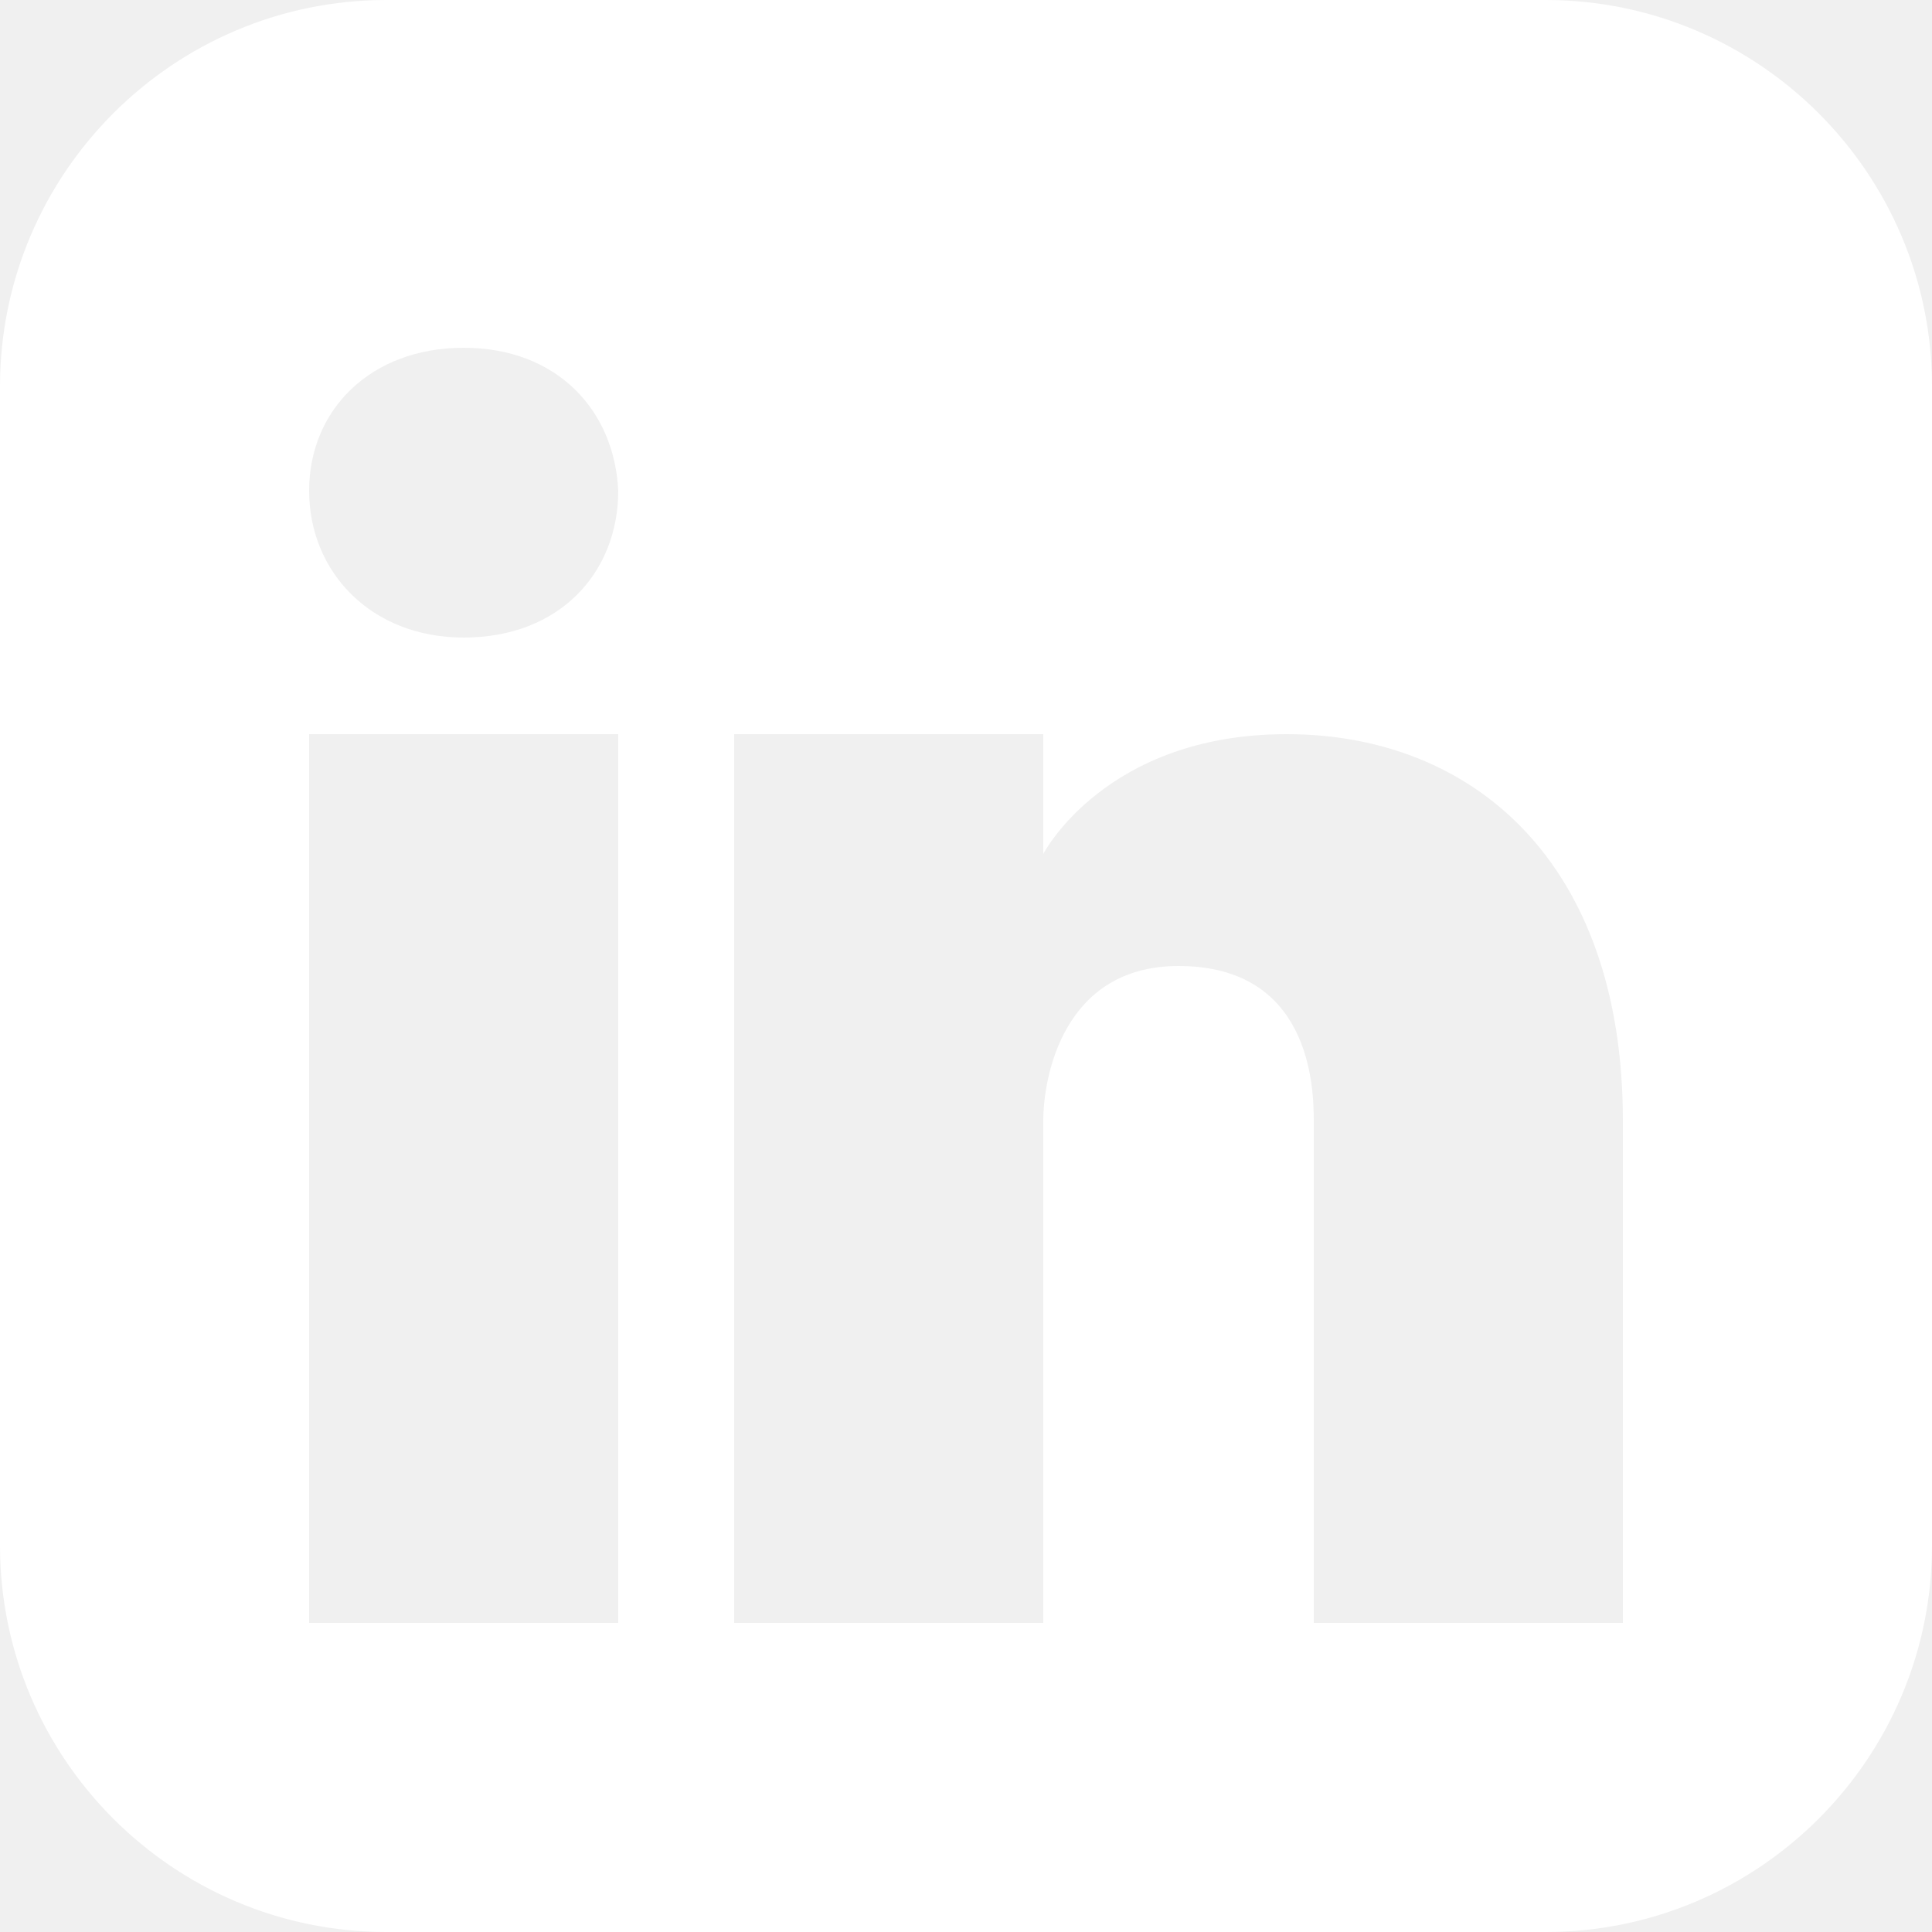
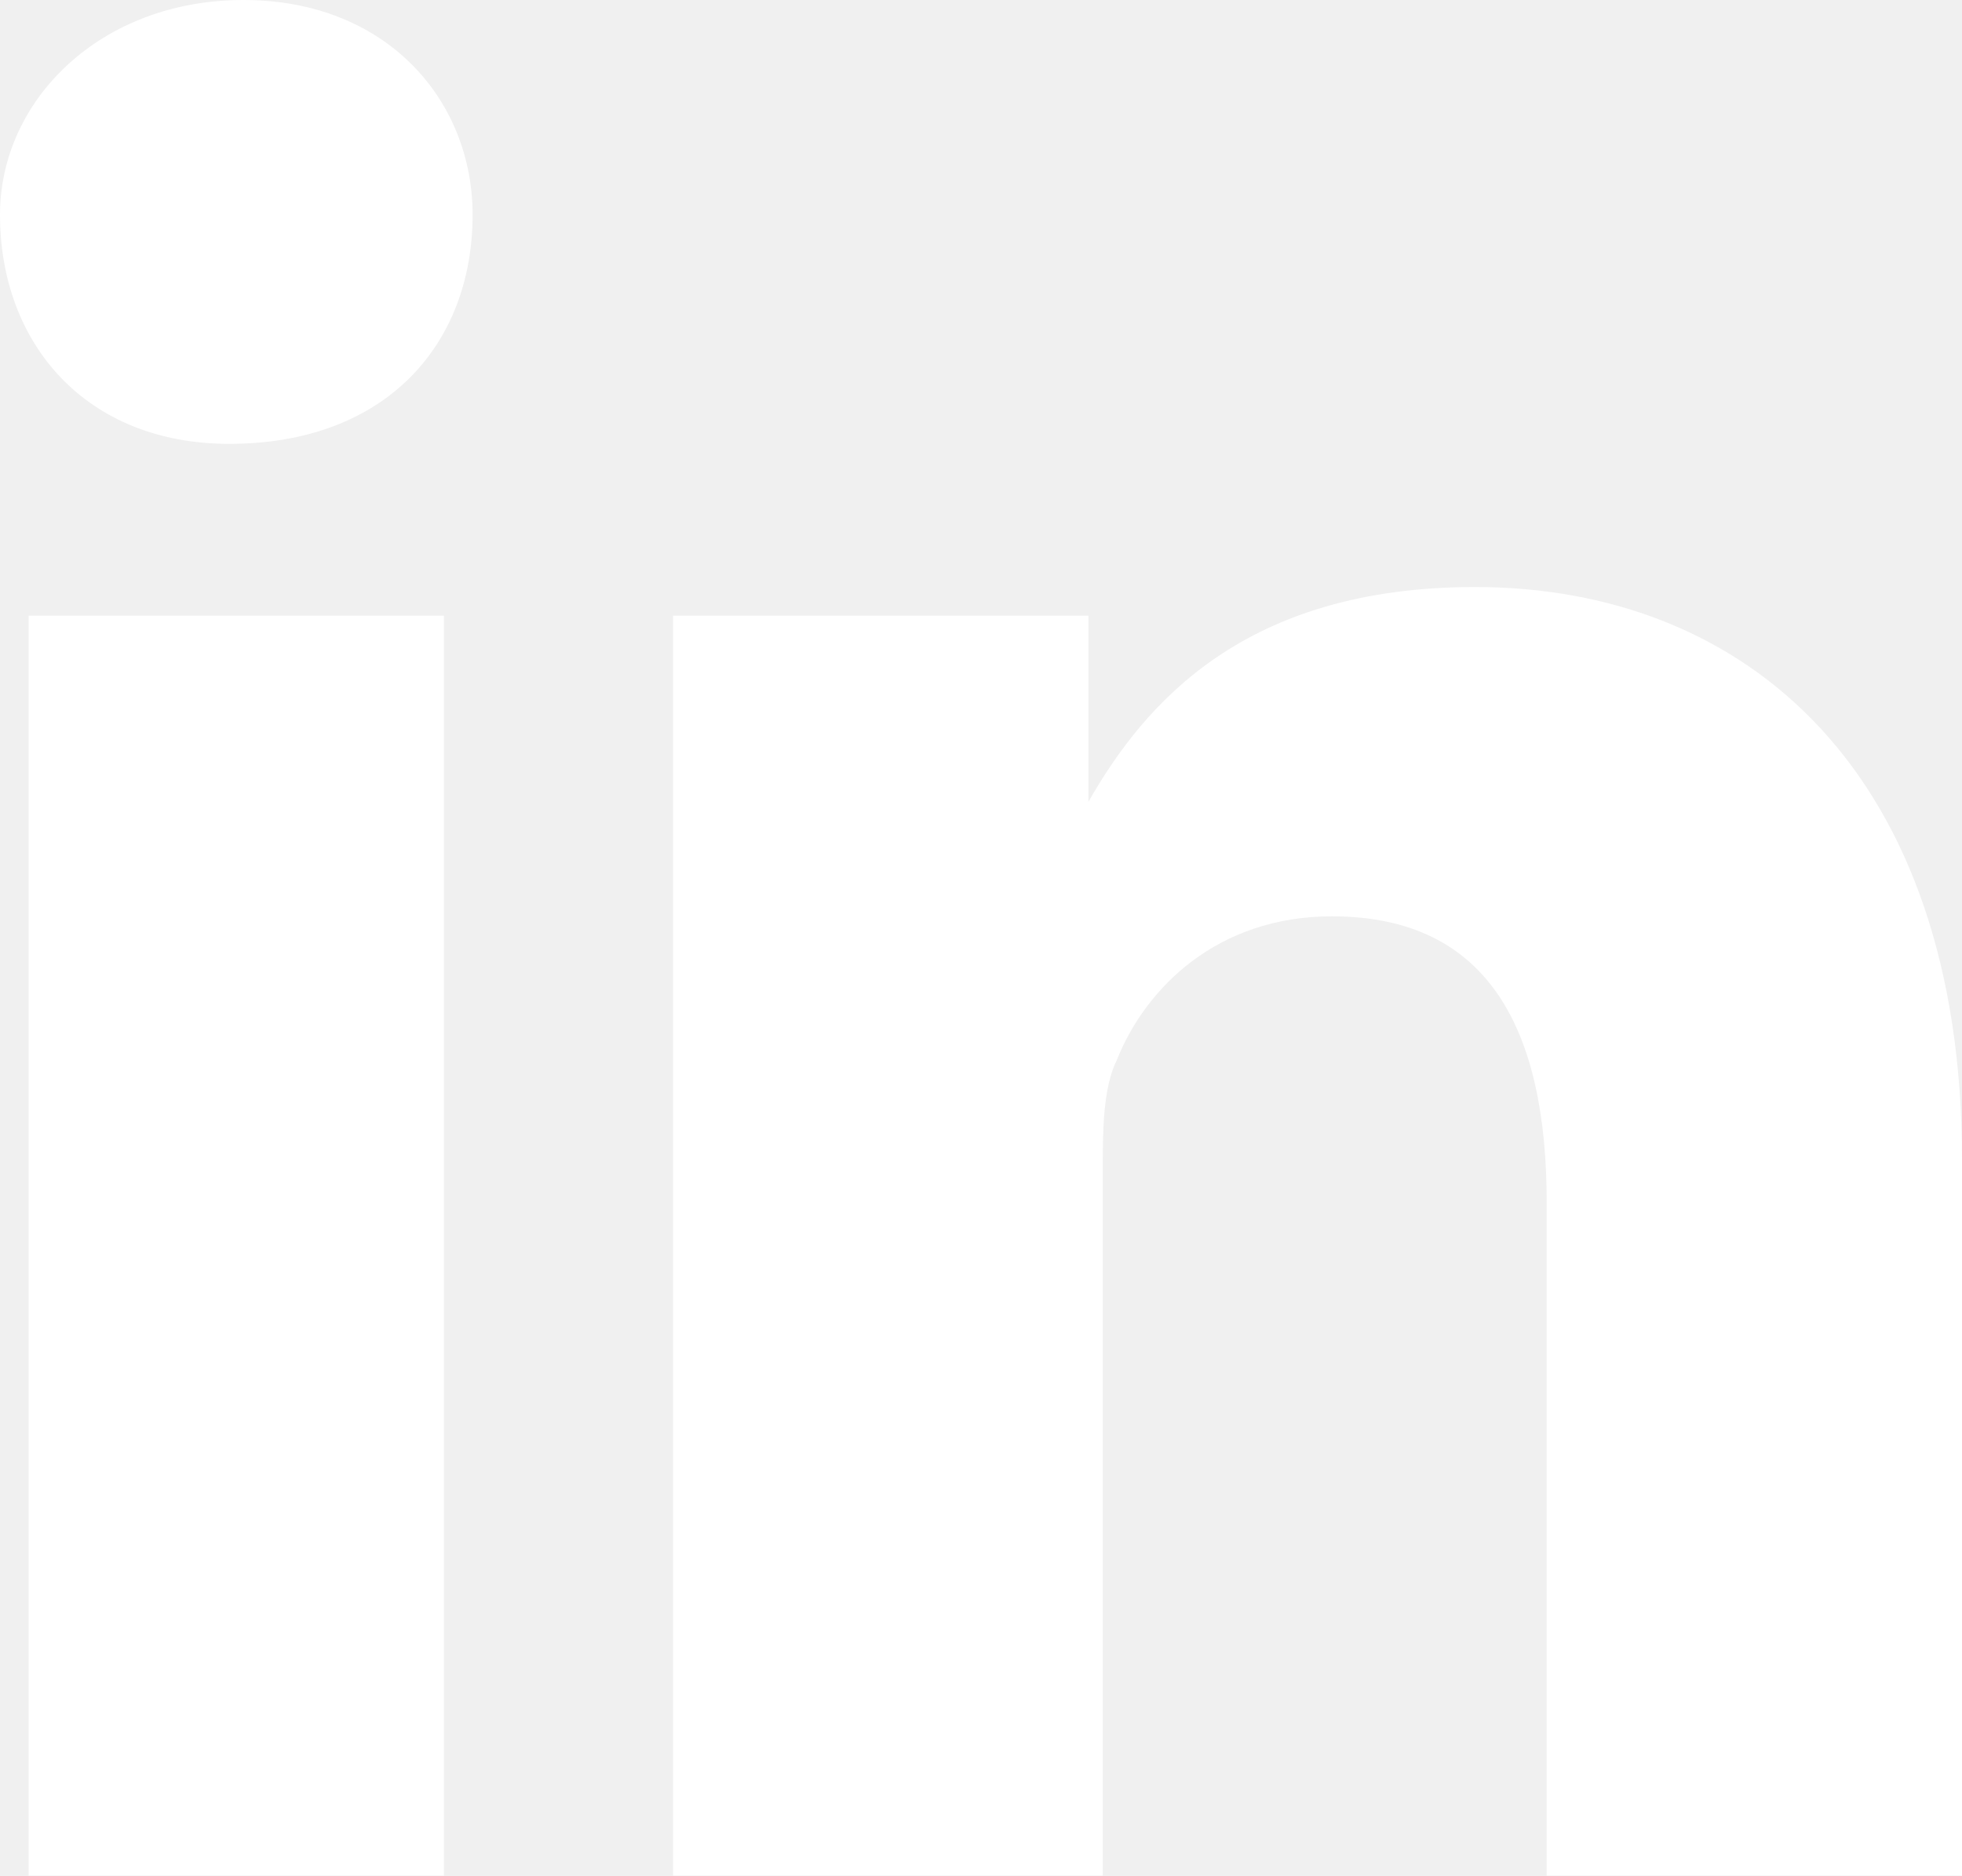
- <svg xmlns="http://www.w3.org/2000/svg" width="100" height="100" viewBox="0 0 50 50" style="fill: rgb(255, 255, 255);">
-   <path d="M40,0H10C4.486,0,0,4.486,0,10v30c0,5.514,4.486,10,10,10h30c5.514,0,10-4.486,10-10V10C50,4.486,45.514,0,40,0z M16,34.9 V42H8V19h8V34.9z M12,16.5c-2.4,0-4-1.7-4-3.8C8,10.6,9.6,9,12,9s3.9,1.6,4,3.7C16,14.8,14.5,16.5,12,16.5z M42,42h-8 c0,0,0-12.1,0-13s-0.1-4-3.5-4c-3,0-3.5,2.9-3.5,4s0,13,0,13h-8V19h8v3.1c0,0,1.6-3.1,6.3-3.1c4.8,0,8.7,3.3,8.7,10V42z" />
+ <svg xmlns="http://www.w3.org/2000/svg" version="1.1" id="Layer_1" x="0px" y="0px" viewBox="0 0 13.7 13.1" style="enable-background:new 0 0 13.7 13.1;" xml:space="preserve">
+   <style type="text/css">
+ 	.st0{fill:#FFFFFF;}
+ </style>
+   <g>
+     <path class="st0" d="M1.6,3.1L1.6,3.1C0.6,3.1,0,2.4,0,1.5C0,0.7,0.7,0,1.7,0c1,0,1.6,0.7,1.6,1.5C3.3,2.4,2.7,3.1,1.6,3.1z    M3.1,13.1H0.2V4.3h2.9V13.1z M13.7,13.1h-2.9V8.4c0-1.2-0.4-2-1.5-2C8.5,6.4,8,6.9,7.8,7.4C7.7,7.6,7.7,7.9,7.7,8.2v4.9H4.7   c0-8,0-8.8,0-8.8h2.9v1.3h0C8,4.9,8.7,4.1,10.3,4.1c1.9,0,3.4,1.3,3.4,4V13.1z" />
+   </g>
</svg>
